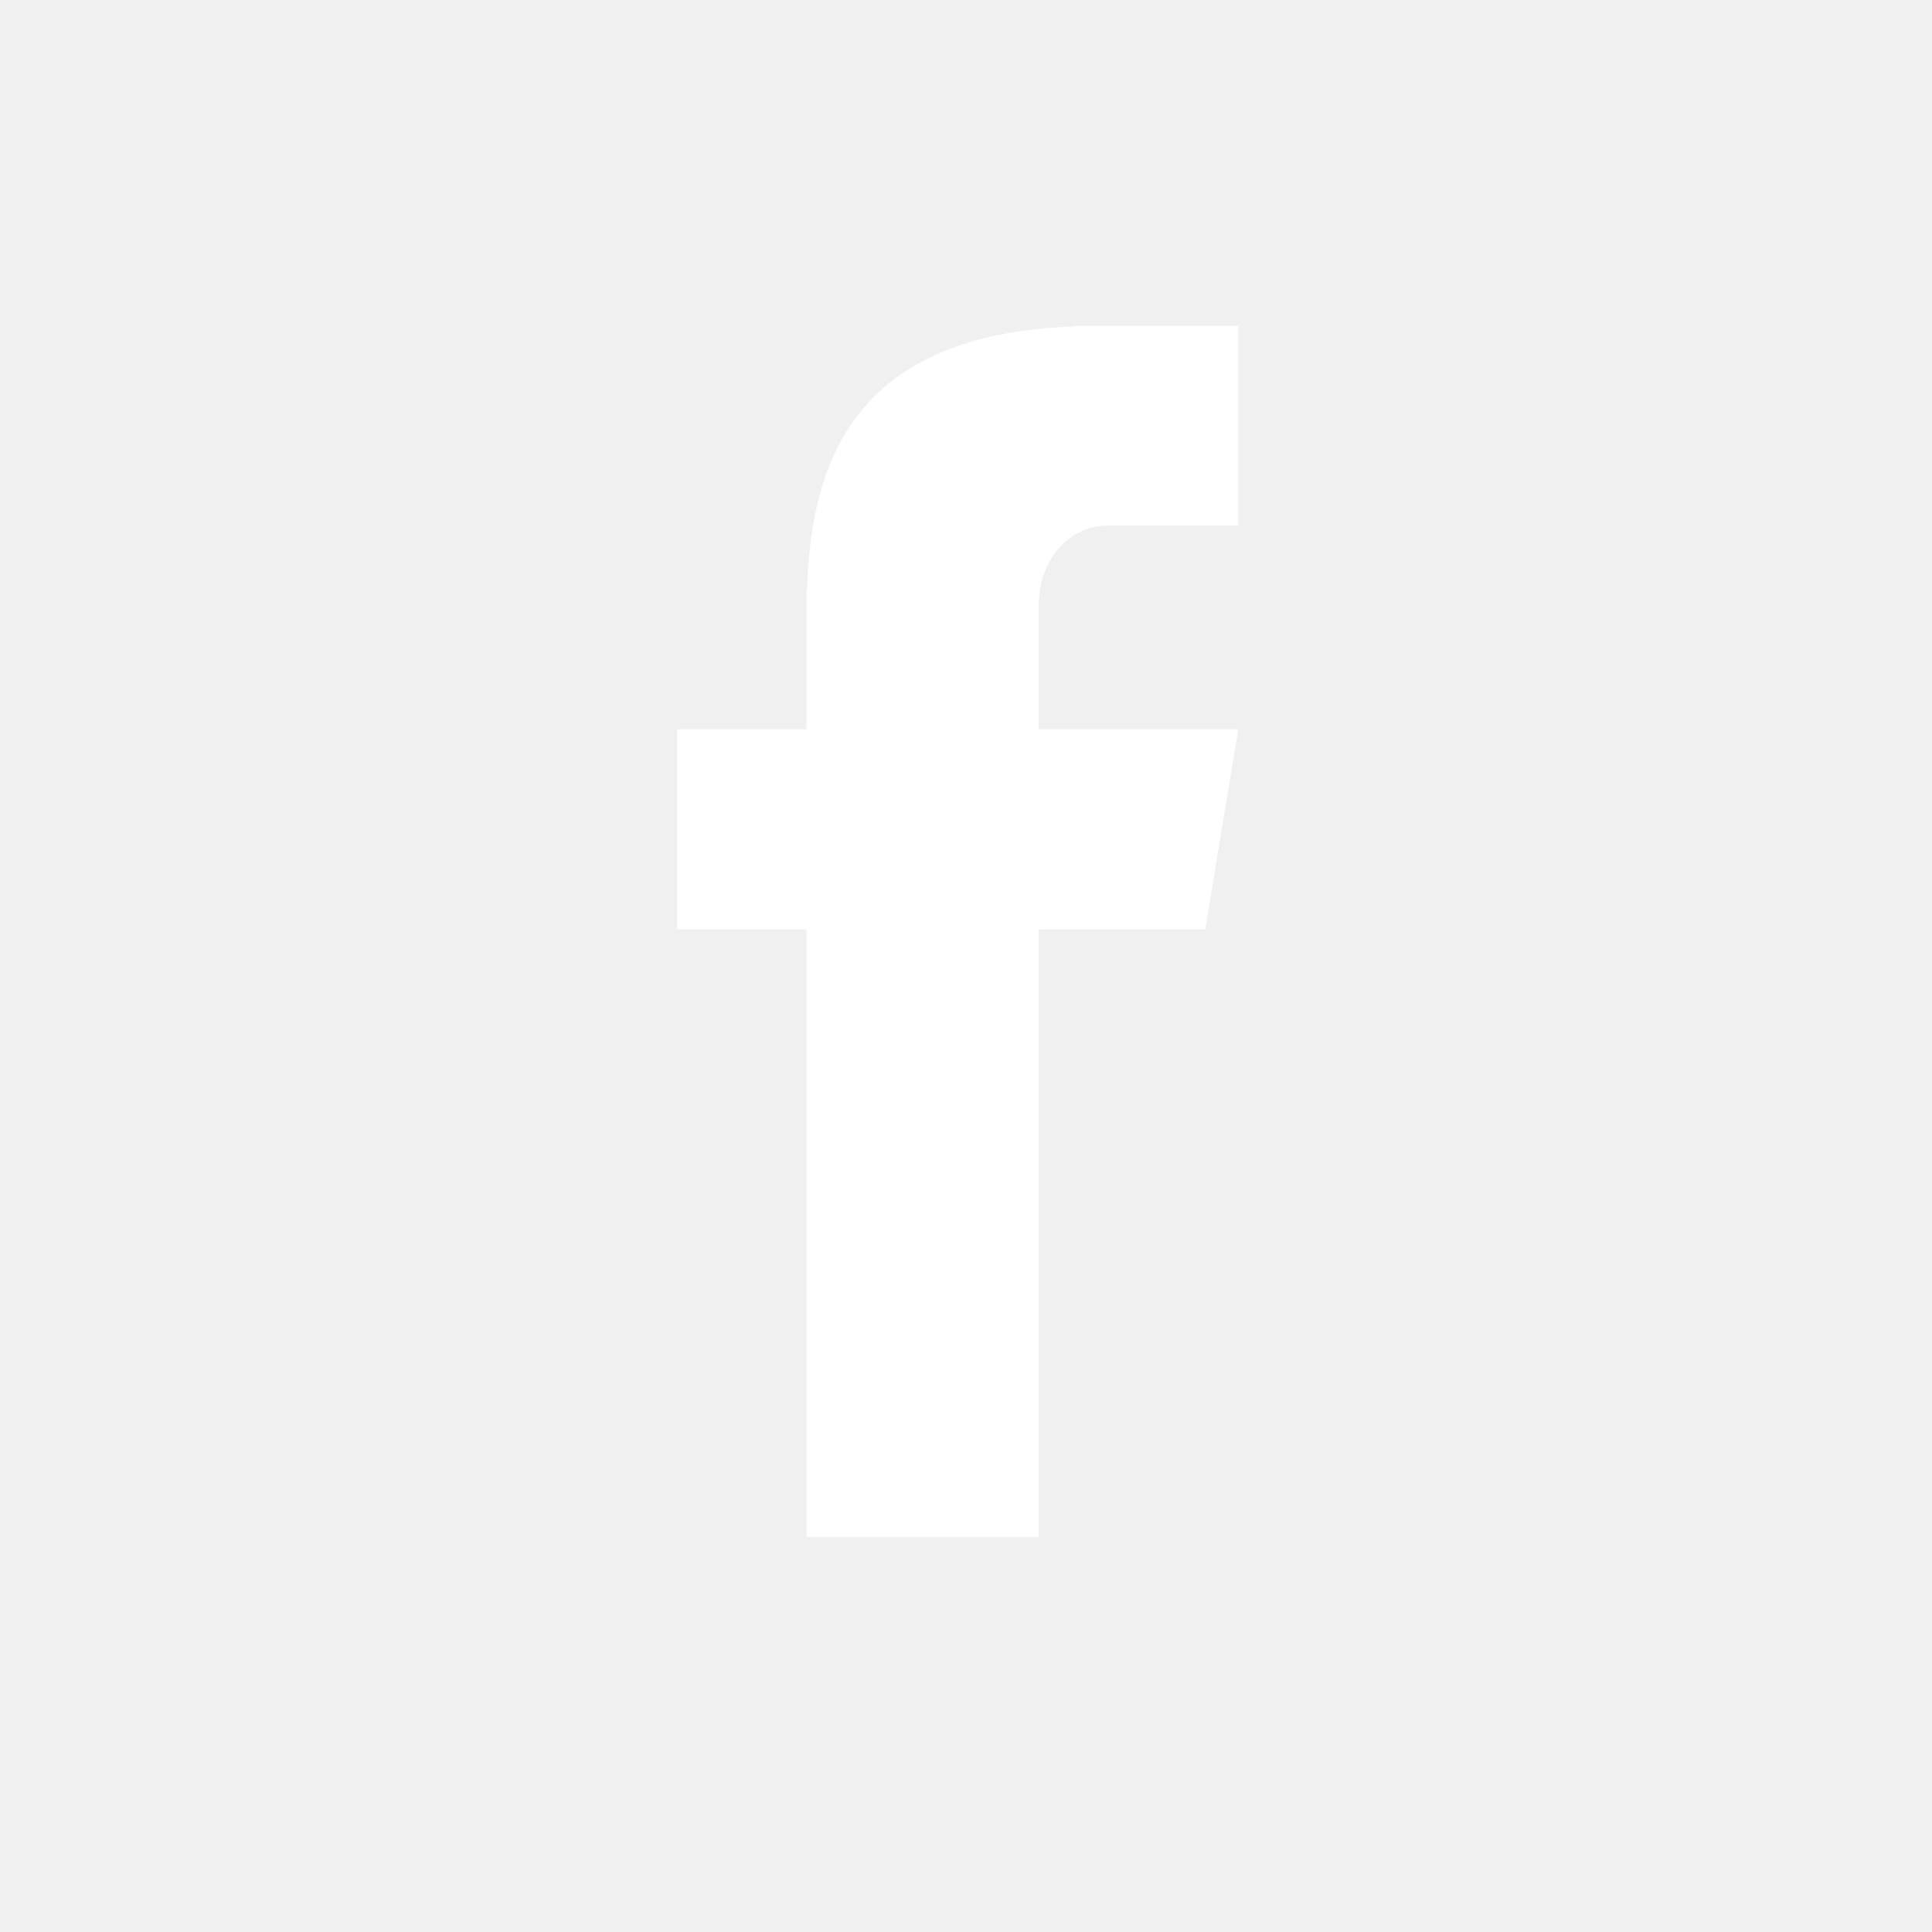
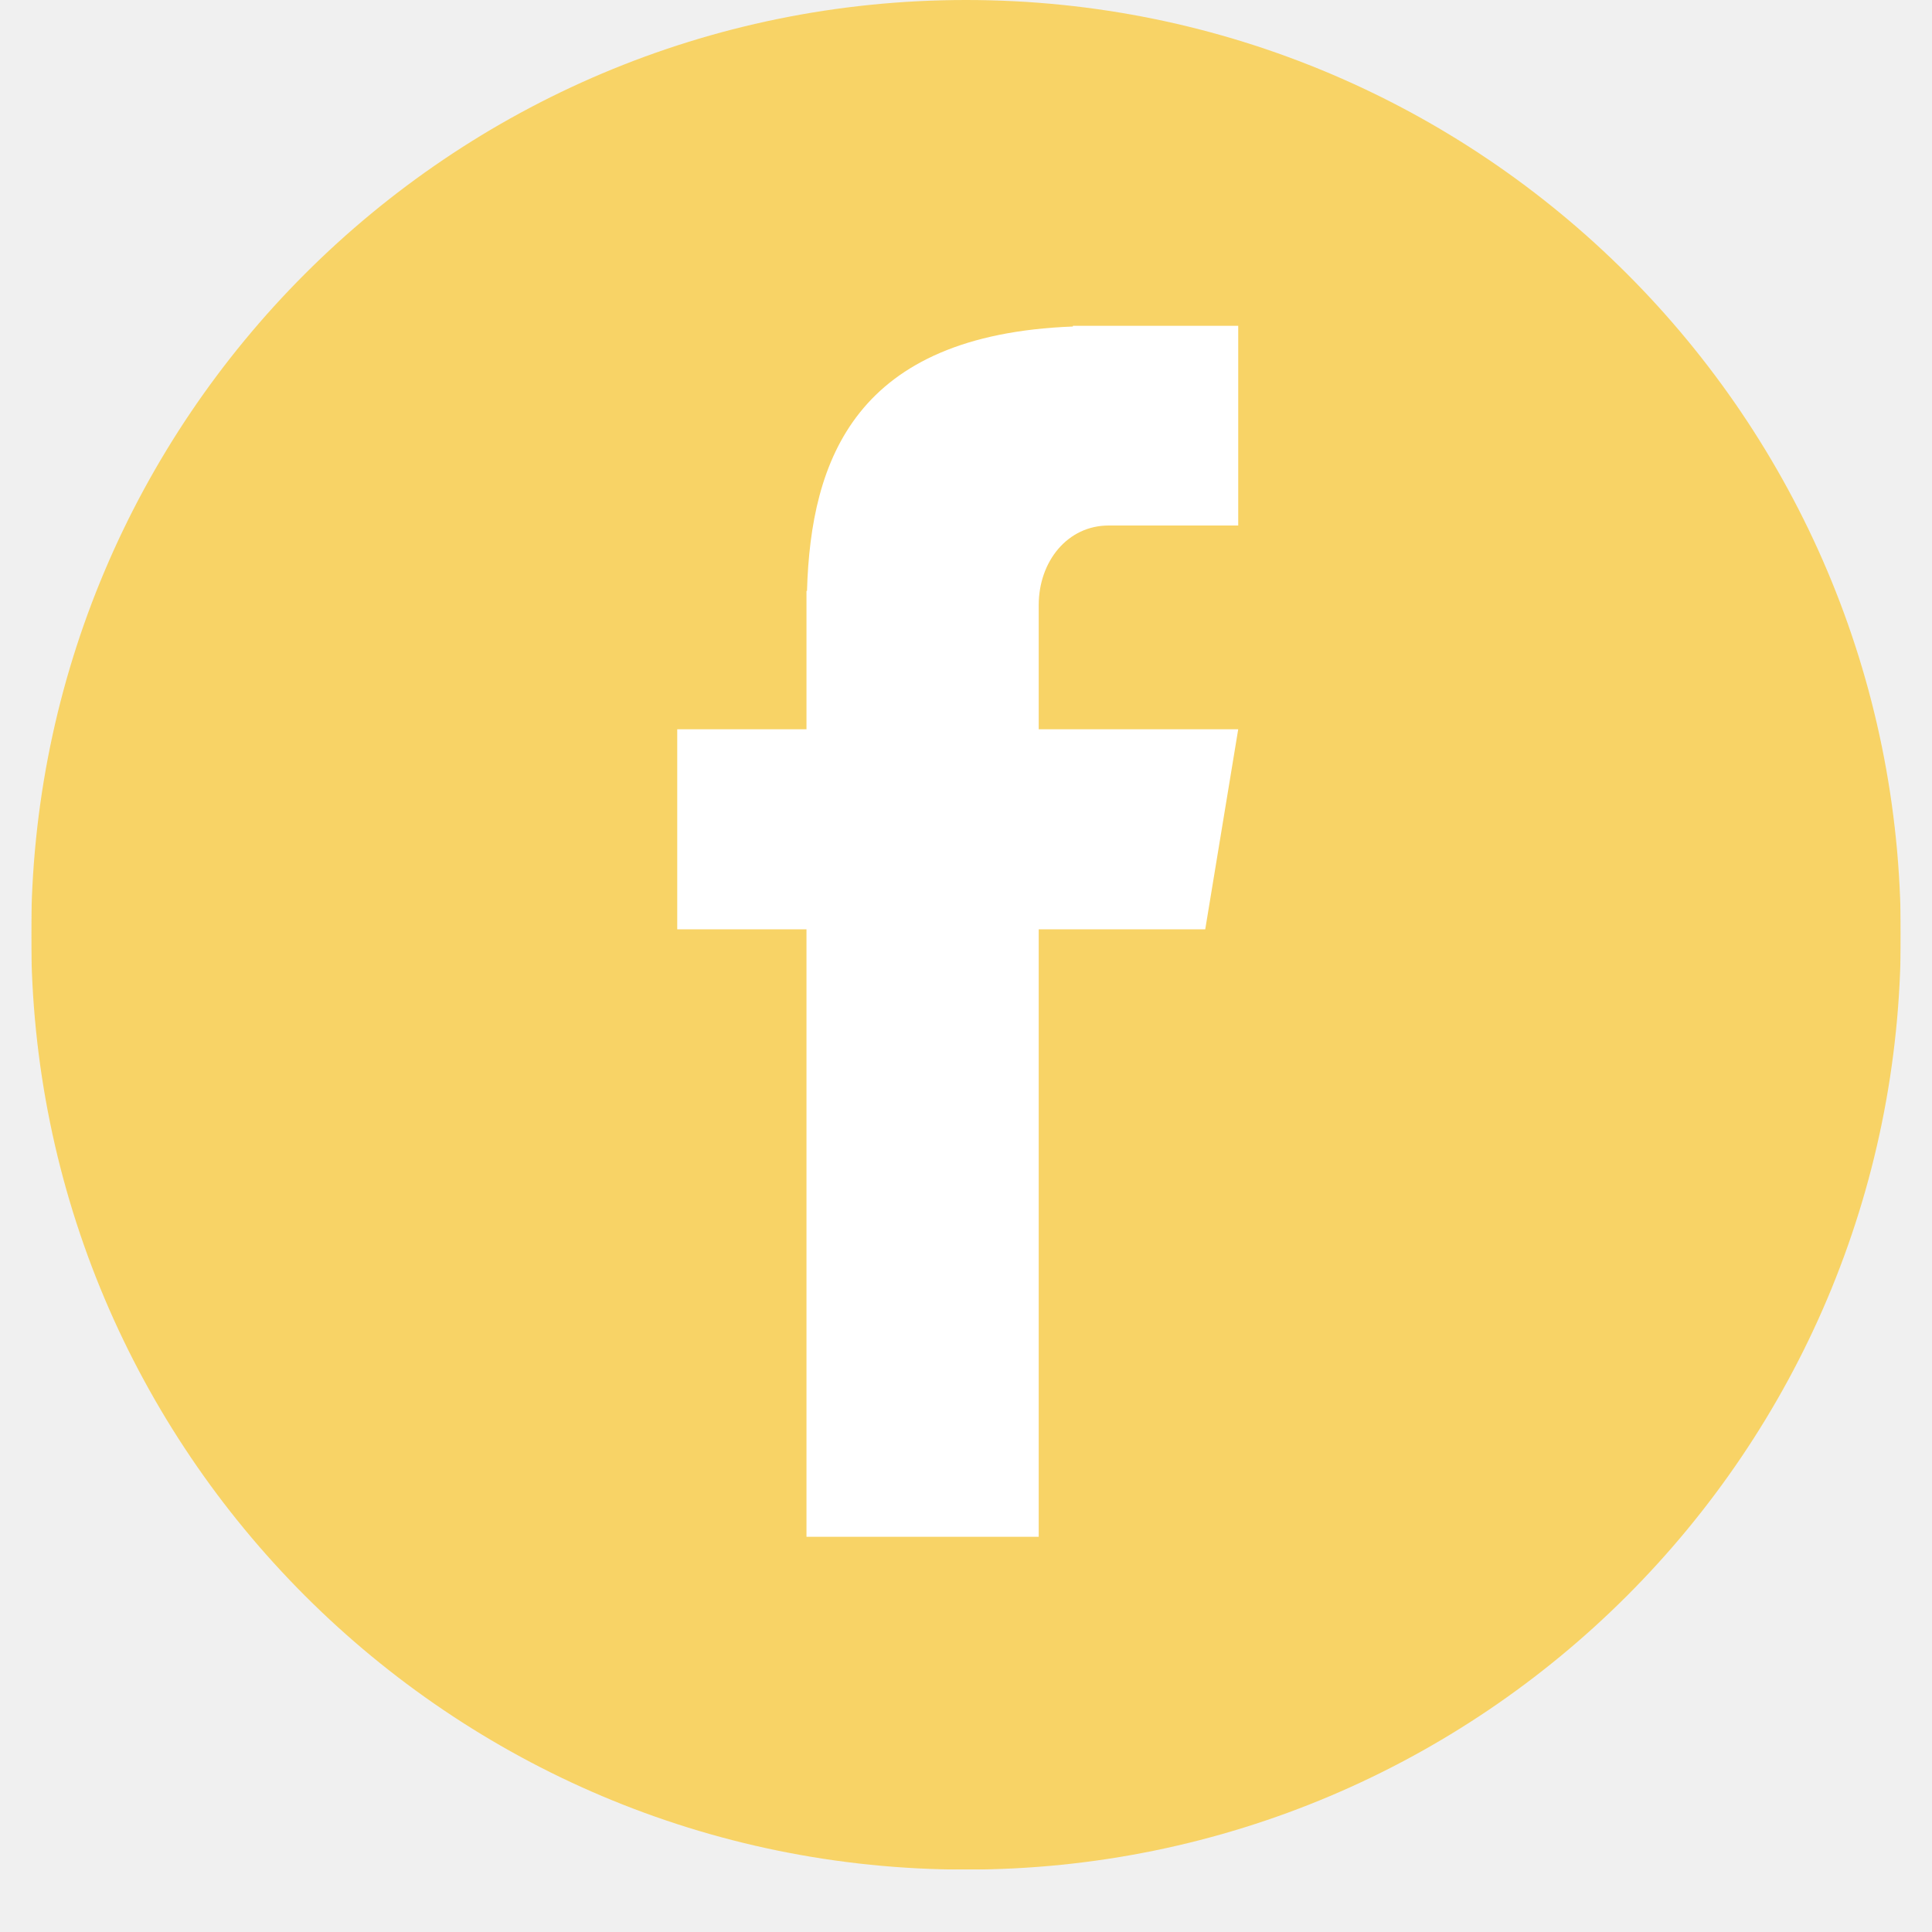
<svg xmlns="http://www.w3.org/2000/svg" width="40" zoomAndPan="magnify" viewBox="0 0 30 30" height="40" preserveAspectRatio="xMidYMid meet" version="1.0">
  <defs>
-     <clipPath id="9d68e5f324">
+     <filter x="0%" y="0%" width="100%" height="100%" id="60831c0b13">
+       <feColorMatrix values="0 0 0 0 1 0 0 0 0 1 0 0 0 0 1 0 0 0 1 0" color-interpolation-filters="sRGB" />
+     </filter>
+     <clipPath id="12c7c6aa3b">
+       <path d="M 0.484 0 L 29.516 0 L 29.516 29.031 L 0.484 29.031 Z M 0.484 0 " clip-rule="nonzero" />
+     </clipPath>
+     <mask id="7cfb349ef5">
+       <g filter="url(#60831c0b13)">
+         <rect x="-3" width="36" fill="#000000" y="-3" height="36" fill-opacity="0.667" />
+       </g>
+     </mask>
+     <clipPath id="38fcb65e3d">
+       <path d="M 0.484 0 L 29.516 0 L 29.516 29.031 L 0.484 29.031 Z M 0.484 0 " clip-rule="nonzero" />
+     </clipPath>
+     <clipPath id="1a1d4972a2">
+       <path d="M 15 0 C 6.984 0 0.484 6.5 0.484 14.516 C 0.484 22.531 6.984 29.031 15 29.031 C 23.016 29.031 29.516 22.531 29.516 14.516 C 29.516 6.5 23.016 0 15 0 " clip-rule="nonzero" />
+     </clipPath>
+     <clipPath id="2b32abafa0">
+       <rect x="0" width="30" y="0" height="30" />
+     </clipPath>
+     <clipPath id="4e8caf21ad">
      <path d="M 10.516 5.023 L 19.227 5.023 L 19.227 23.895 L 10.516 23.895 Z M 10.516 5.023 " clip-rule="nonzero" />
    </clipPath>
  </defs>
-   <g clip-path="url(#9d68e5f324)">
+   <g clip-path="url(#12c7c6aa3b)">
+     <g mask="url(#7cfb349ef5)">
+       <g transform="matrix(1, 0, 0, 1, 0, 0.000000000000005692)">
+         <g clip-path="url(#2b32abafa0)">
+           <g clip-path="url(#38fcb65e3d)">
+             <g clip-path="url(#1a1d4972a2)">
+               <path fill="#fcc521" d="M 0.484 0 L 29.516 0 L 29.516 29.031 L 0.484 29.031 Z M 0.484 0 " fill-opacity="1" fill-rule="nonzero" />
+             </g>
+           </g>
+         </g>
+       </g>
+     </g>
+   </g>
+   <g clip-path="url(#4e8caf21ad)">
    <path fill="#ffffff" d="M 17.215 8.16 L 19.227 8.16 L 19.227 5.059 L 16.66 5.059 L 16.66 5.07 C 13.285 5.199 12.59 7.133 12.531 9.176 L 12.523 9.176 L 12.523 11.324 L 10.516 11.324 L 10.516 14.43 L 12.523 14.43 L 12.523 23.863 L 16.129 23.863 L 16.129 14.43 L 18.715 14.43 L 19.227 11.324 L 16.129 11.324 L 16.129 9.398 C 16.129 8.715 16.578 8.16 17.215 8.16 Z M 17.215 8.16 " fill-opacity="1" fill-rule="nonzero" />
  </g>
</svg>
